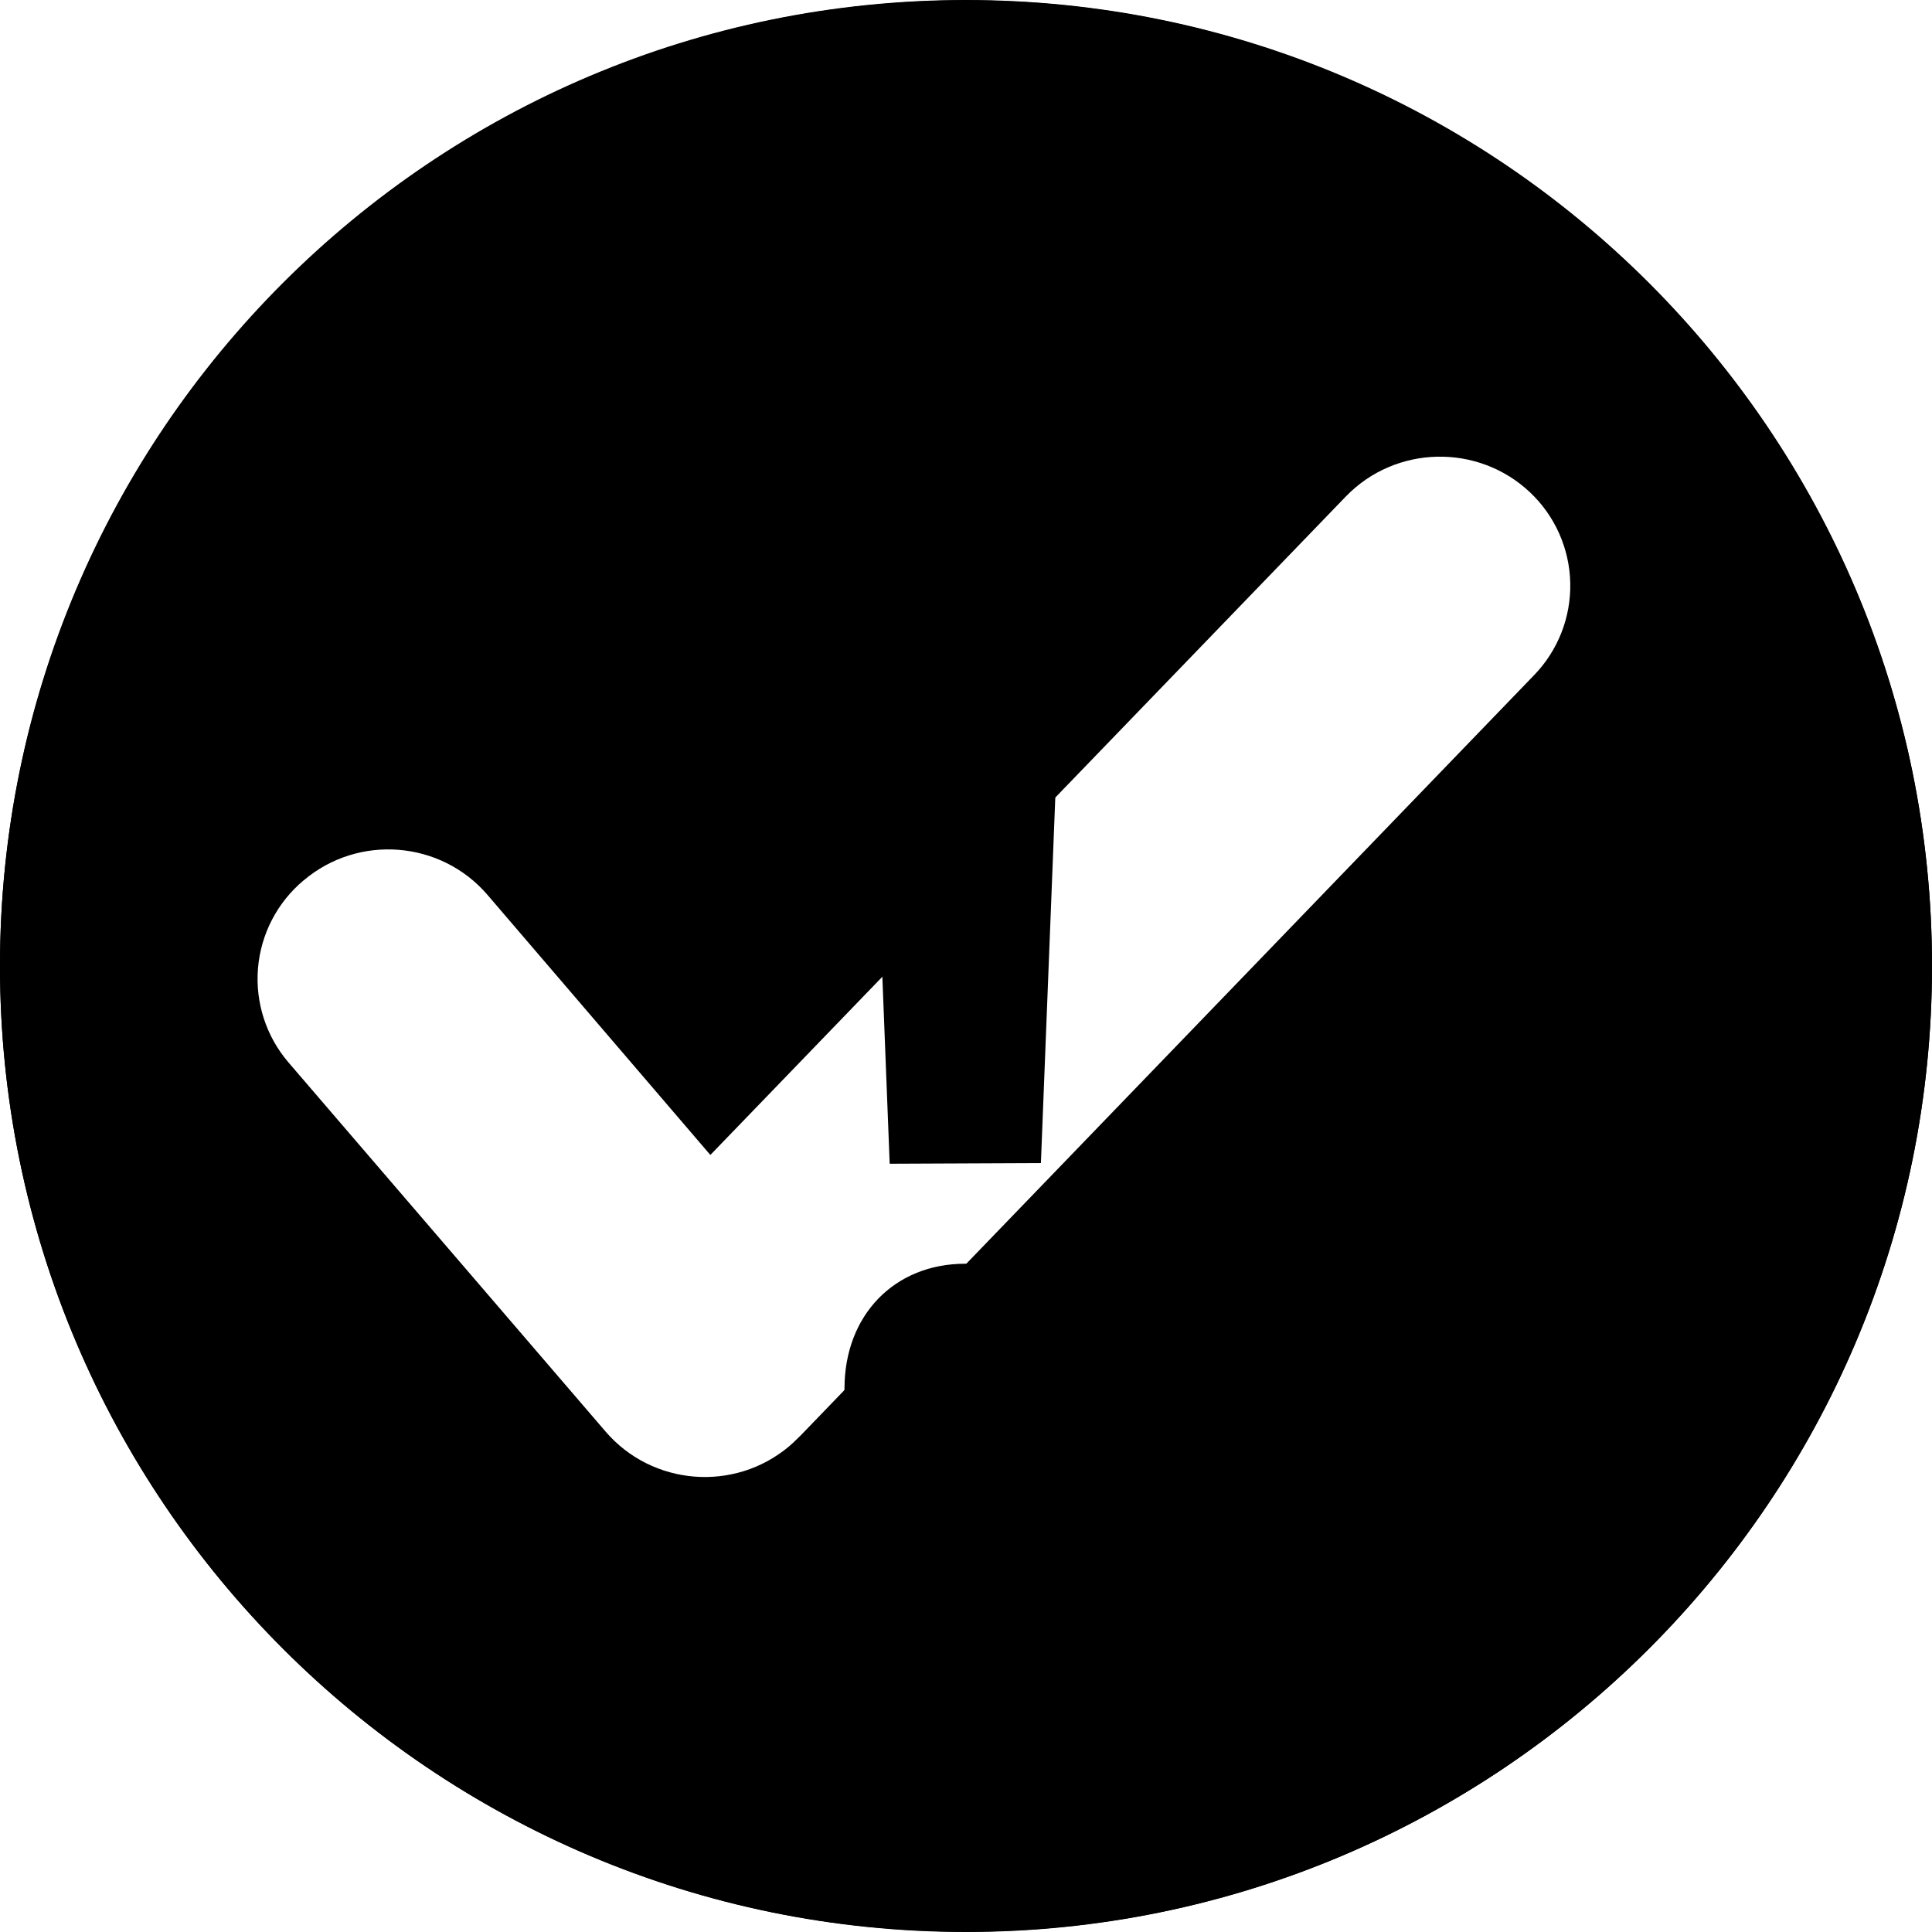
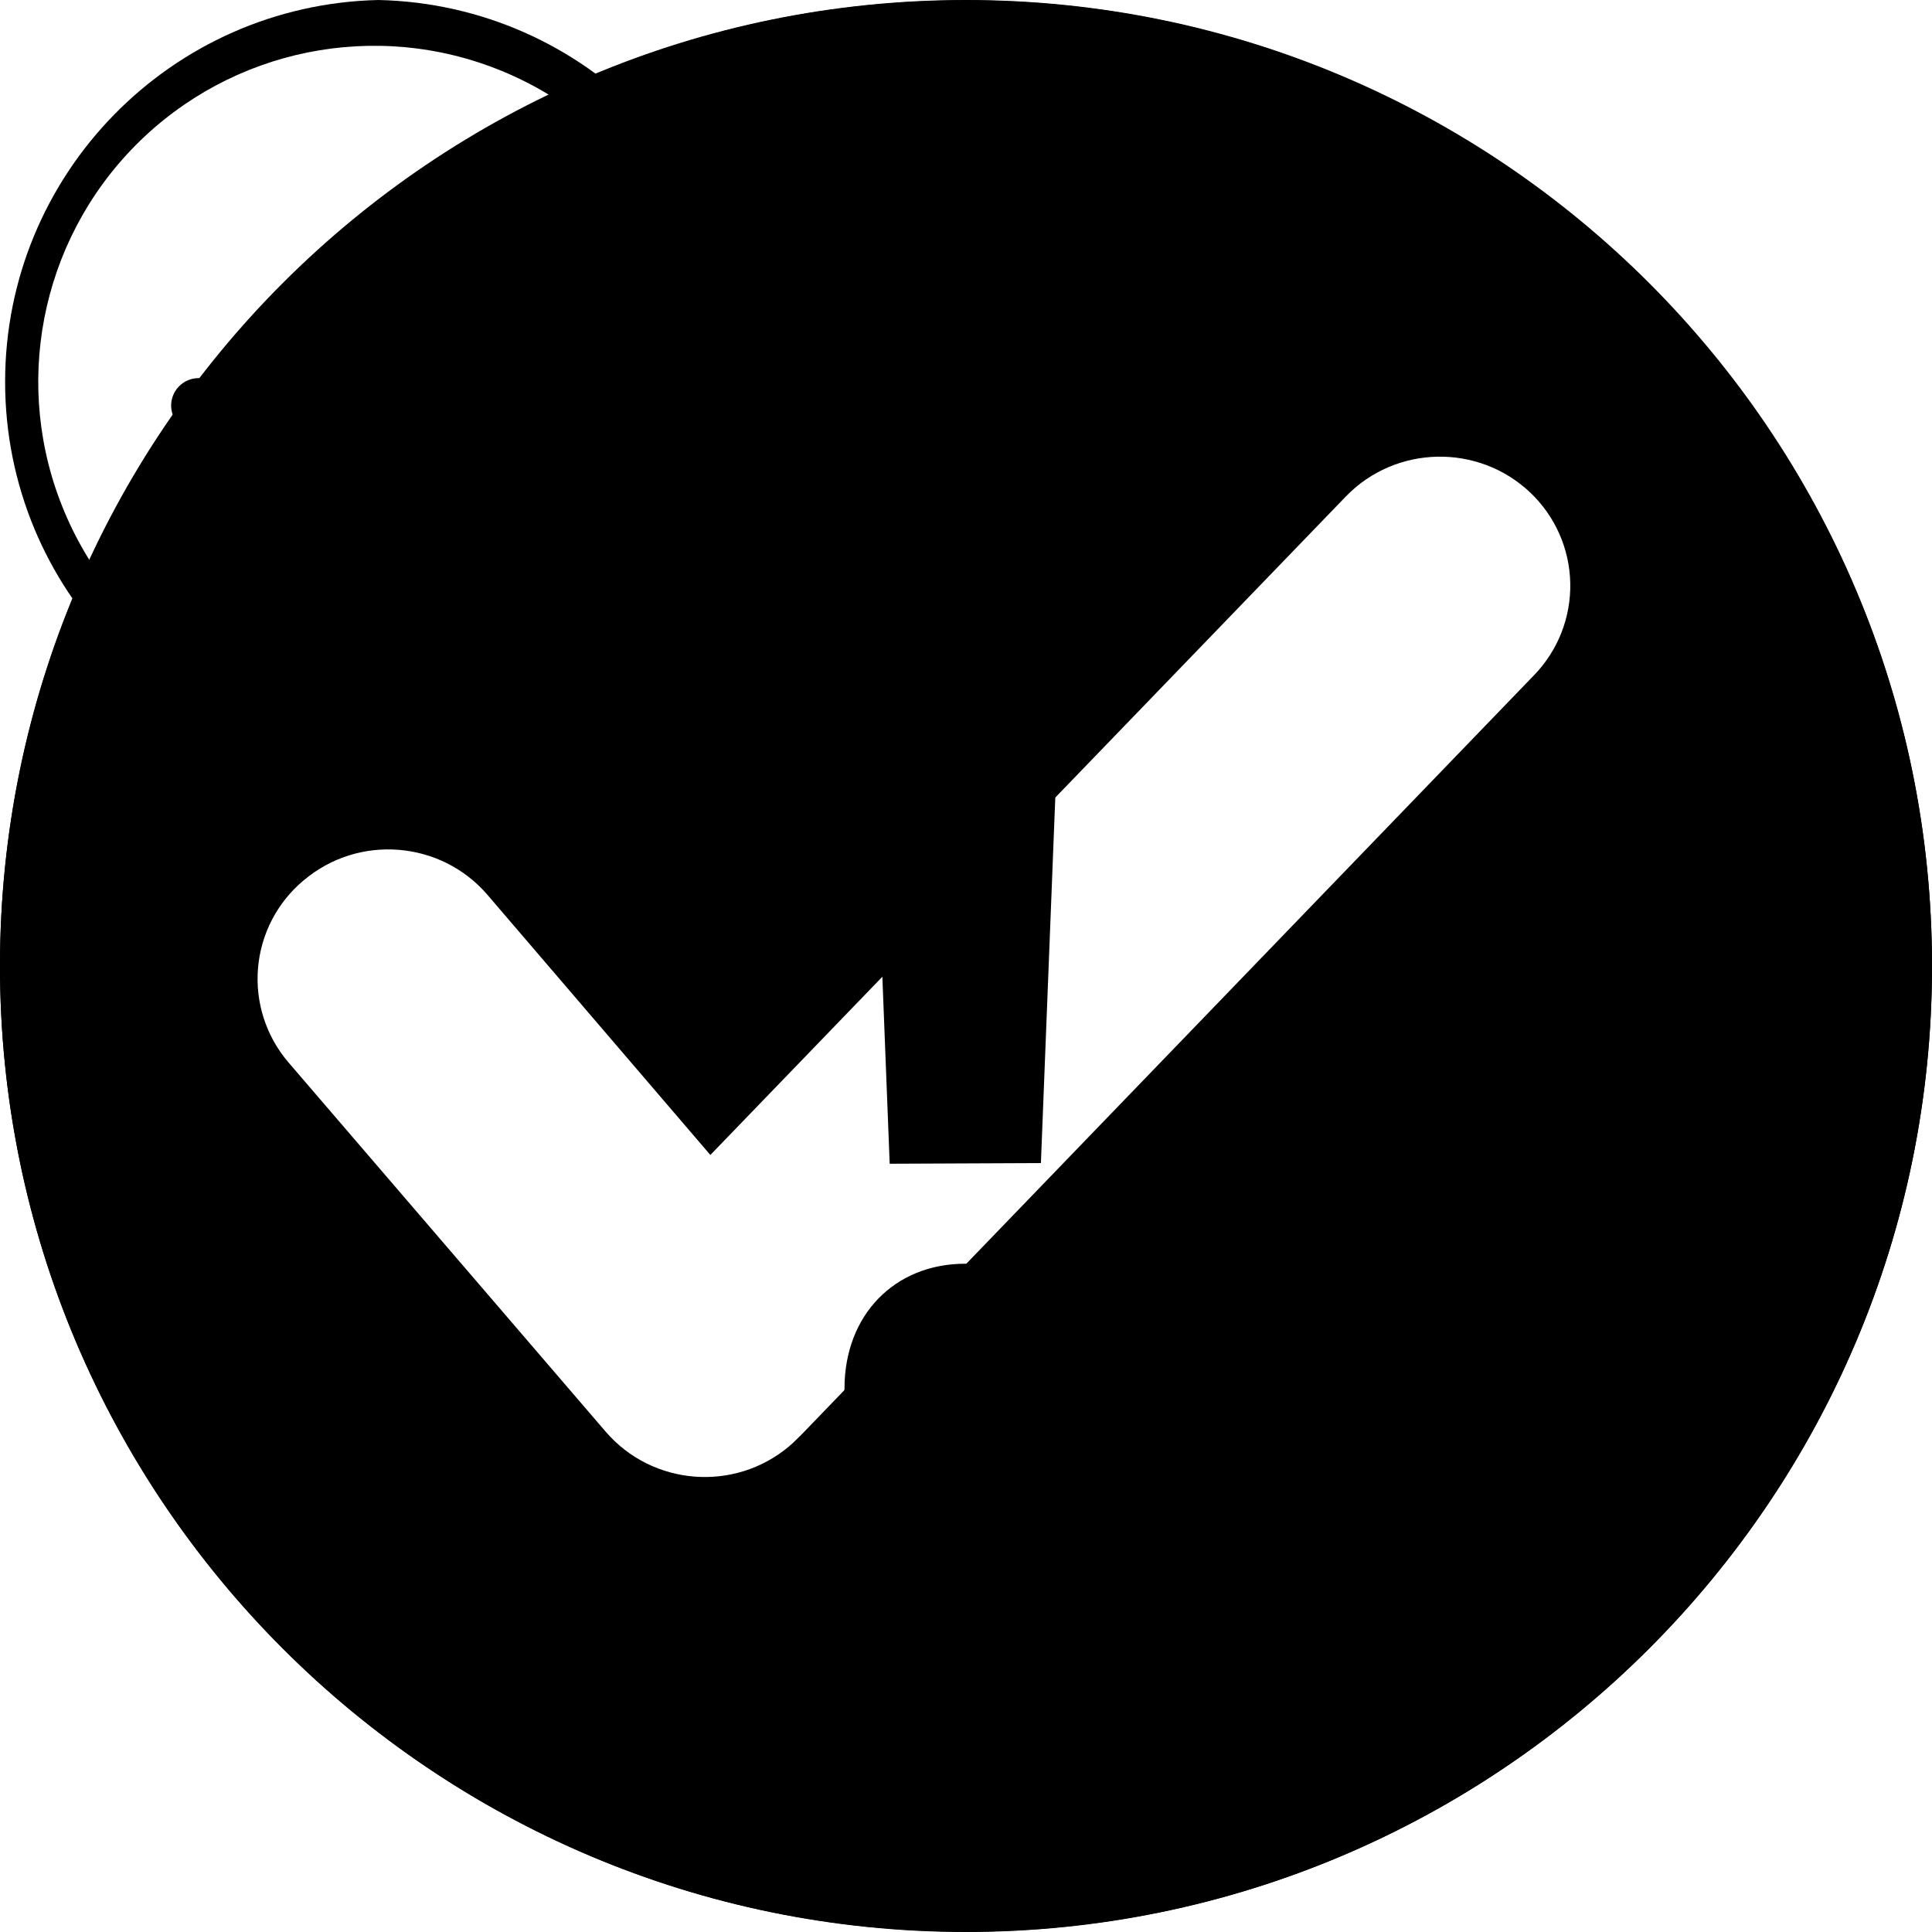
<svg id="rounded" viewBox="0 0 100 100">
  <path id="exclamation-rounded" d="M50 .015C22.432.015 0 22.443 0 50.008 0 77.571 22.432 100 50 100s50-22.429 50-49.993C100 22.443 77.568.015 50 .015zm-.176 93.961c-24.287 0-43.994-19.694-43.994-43.968 0-24.279 19.692-43.973 43.994-43.973 24.297 0 43.984 19.685 43.984 43.973.001 24.283-19.677 43.968-43.984 43.968zm-6.113-22.107c0-3.793 2.583-6.459 6.25-6.459 3.804 0 6.245 2.632 6.328 6.459.078 3.828-2.49 6.459-6.328 6.459-3.35.112-6.152-2.484-6.265-5.8a5.805 5.805 0 0 1 .015-.659zm2.339-11.634L44.541 21.73h10.85l-1.514 38.471-7.827.034z" />
  <path id="check-rounded" d="M50 0C22.388 0 0 22.379 0 49.993c0 27.613 22.388 49.993 50 49.993s50-22.395 50-49.993C100 22.394 77.617 0 50 0zm29.409 34.941l-37.93 39.32-.22.215a6.294 6.294 0 0 1-.41.381c-2.837 2.392-7.09 2.05-9.502-.757L14.932 54.992a6.644 6.644 0 0 1 .776-9.418c.005-.005.005-.01.015-.01 2.832-2.397 7.09-2.06 9.507.752l11.538 13.465 32.891-34.082c2.578-2.666 6.846-2.758 9.541-.21a6.651 6.651 0 0 1 .209 9.452z" />
+   <g id="check-rounded-thin">
+     <path d="M19.59 0a19.77 19.77 0 0 0 0 39.53 19.77 19.77 0 0 0 0-39.53zm-.07 37.15a17.39 17.39 0 1 1 17.24-17.39 17.32 17.32 0 0 1-17.24 17.39z" />
+     <path d="M30 12.9a1.38 1.38 0 0 0-1-.4 1.43 1.43 0 0 0-1 .44L16 25.51l-4.64-5.44a1.42 1.42 0 0 0-2-.16 1.42 1.42 0 0 0-.5 1 1.45 1.45 0 0 0 .33 1l5.66 6.64a1.43 1.43 0 0 0 2 .16l.09-.09.05-.05L30 14.91a1.42 1.42 0 0 0 0-2.01z" />
+   </g>
</svg>
